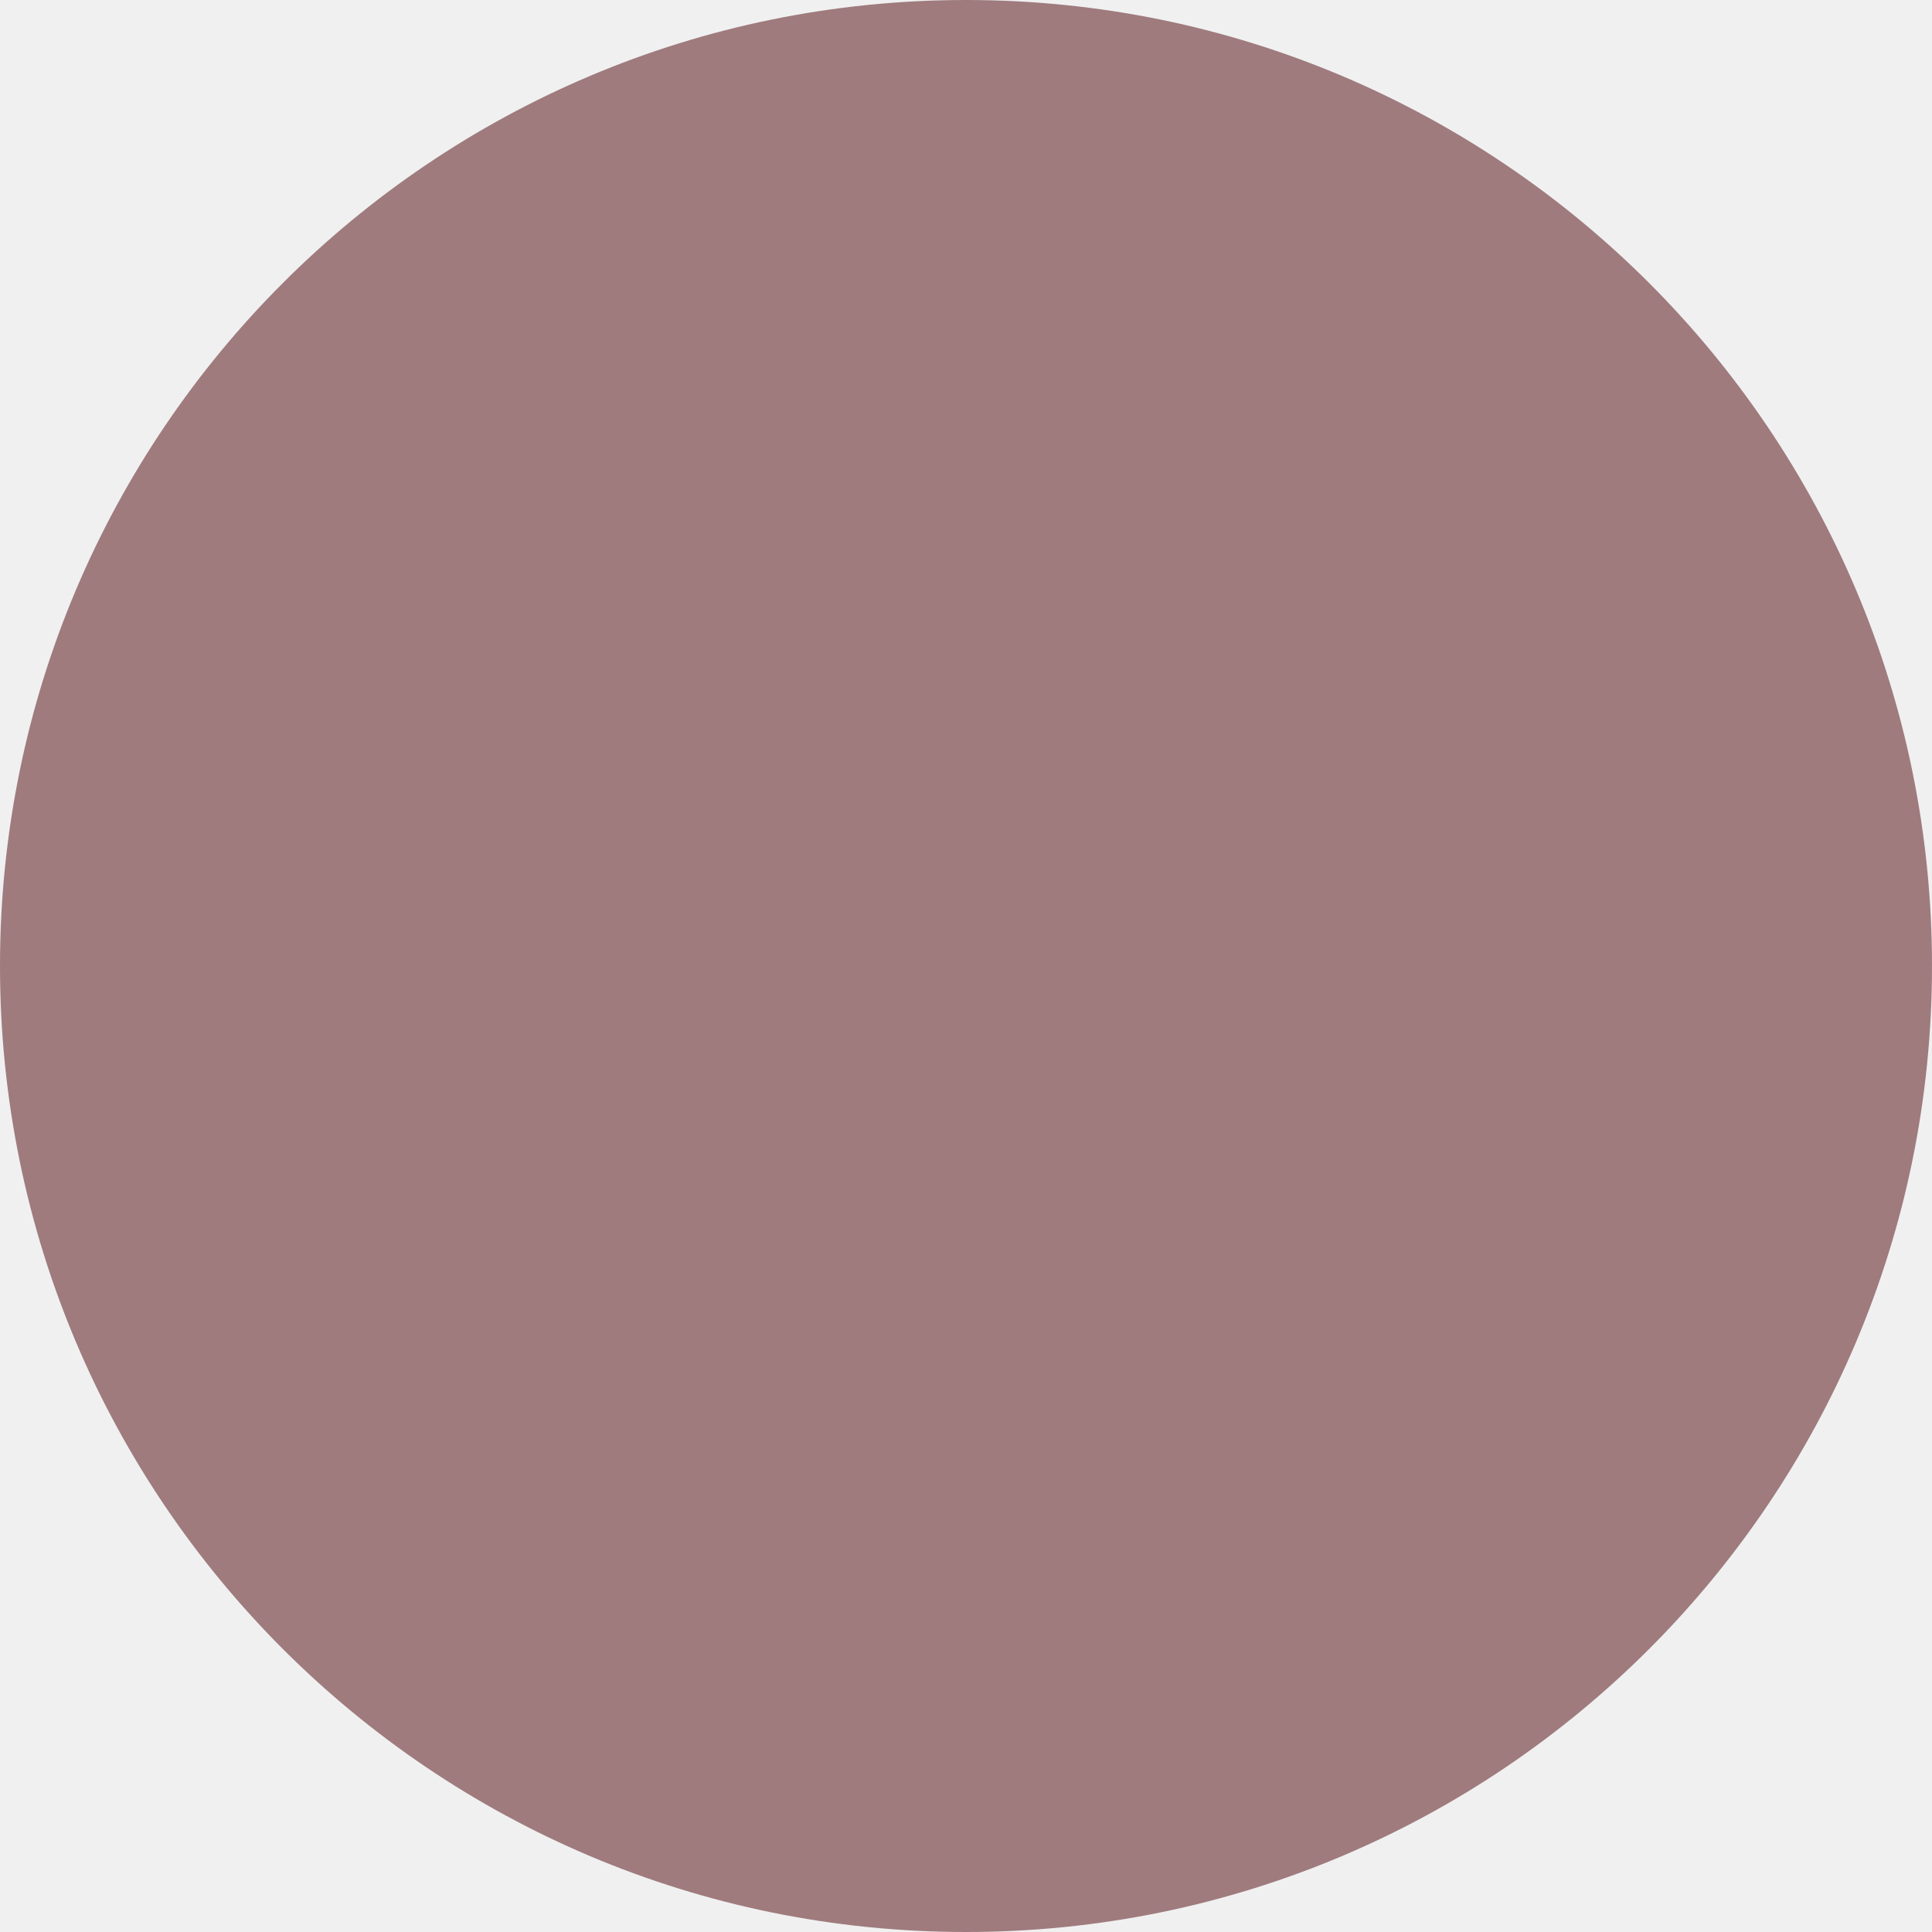
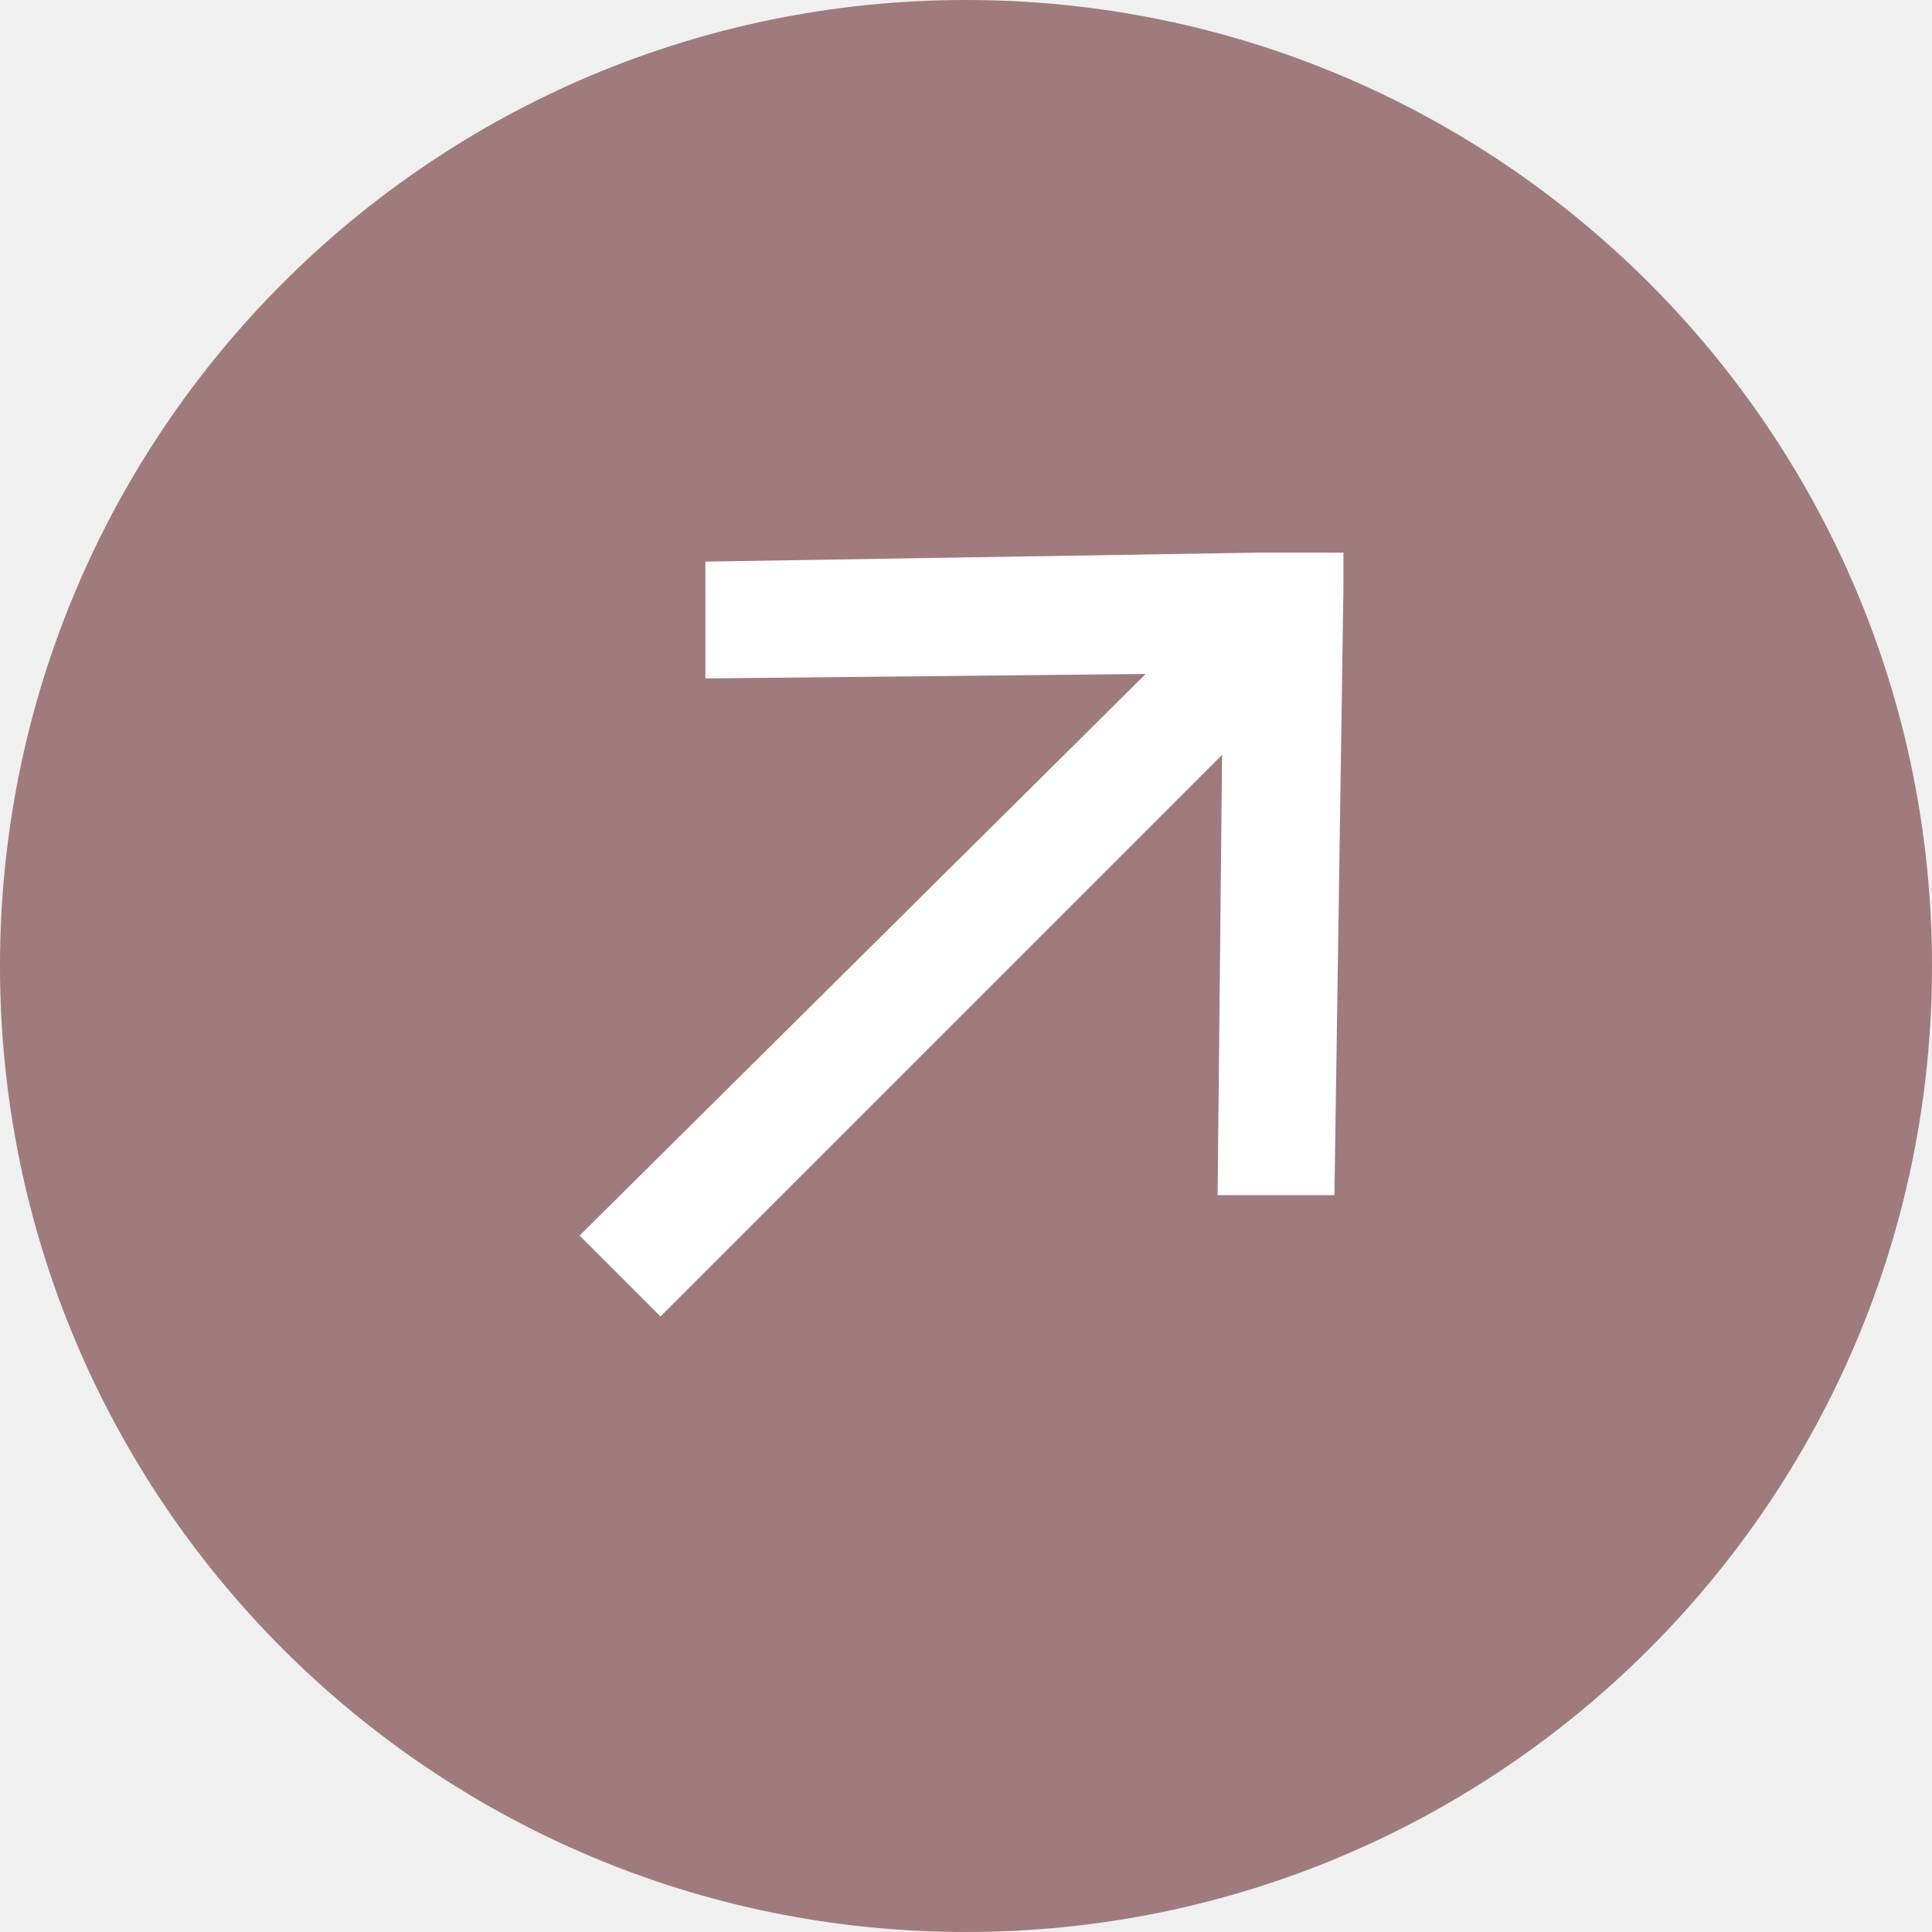
<svg xmlns="http://www.w3.org/2000/svg" width="43px" height="43px" viewBox="0 0 43 43" version="1.1">
-   <defs />
-   <g id="Page-6" stroke="none" stroke-width="1" fill="none" fill-rule="evenodd">
-     <g id="Alternative-Icons" transform="translate(-339, -575)" fill="#9F7B7E">
-       <circle id="Oval" cx="360.5" cy="596.5" r="21.5" />
+   <style type="text/css">
+ 	.st0{fill:#9F7B7E;}
+ 	.st1{fill:#FFFFFF;}
+ </style>
+   <g id="Page-6">
+     <g id="Alternative-Icons" transform="translate(-339, -575)">
+       <circle id="Oval" class="st0" cx="360.5" cy="596.5" r="21.5" />
    </g>
  </g>
+   <path id="ShapeBack" class="st1" d="M29.9,13.1L29.9,13.1l0-0.8l-0.5,0l-0.9,0l-0.5,0l-12.3,0.2l0,2.6l9.8-0.1L12.9,27.5l1.8,1.8  l12.5-12.5l-0.1,9.8l2.6,0L29.9,13.1z" />
</svg>
